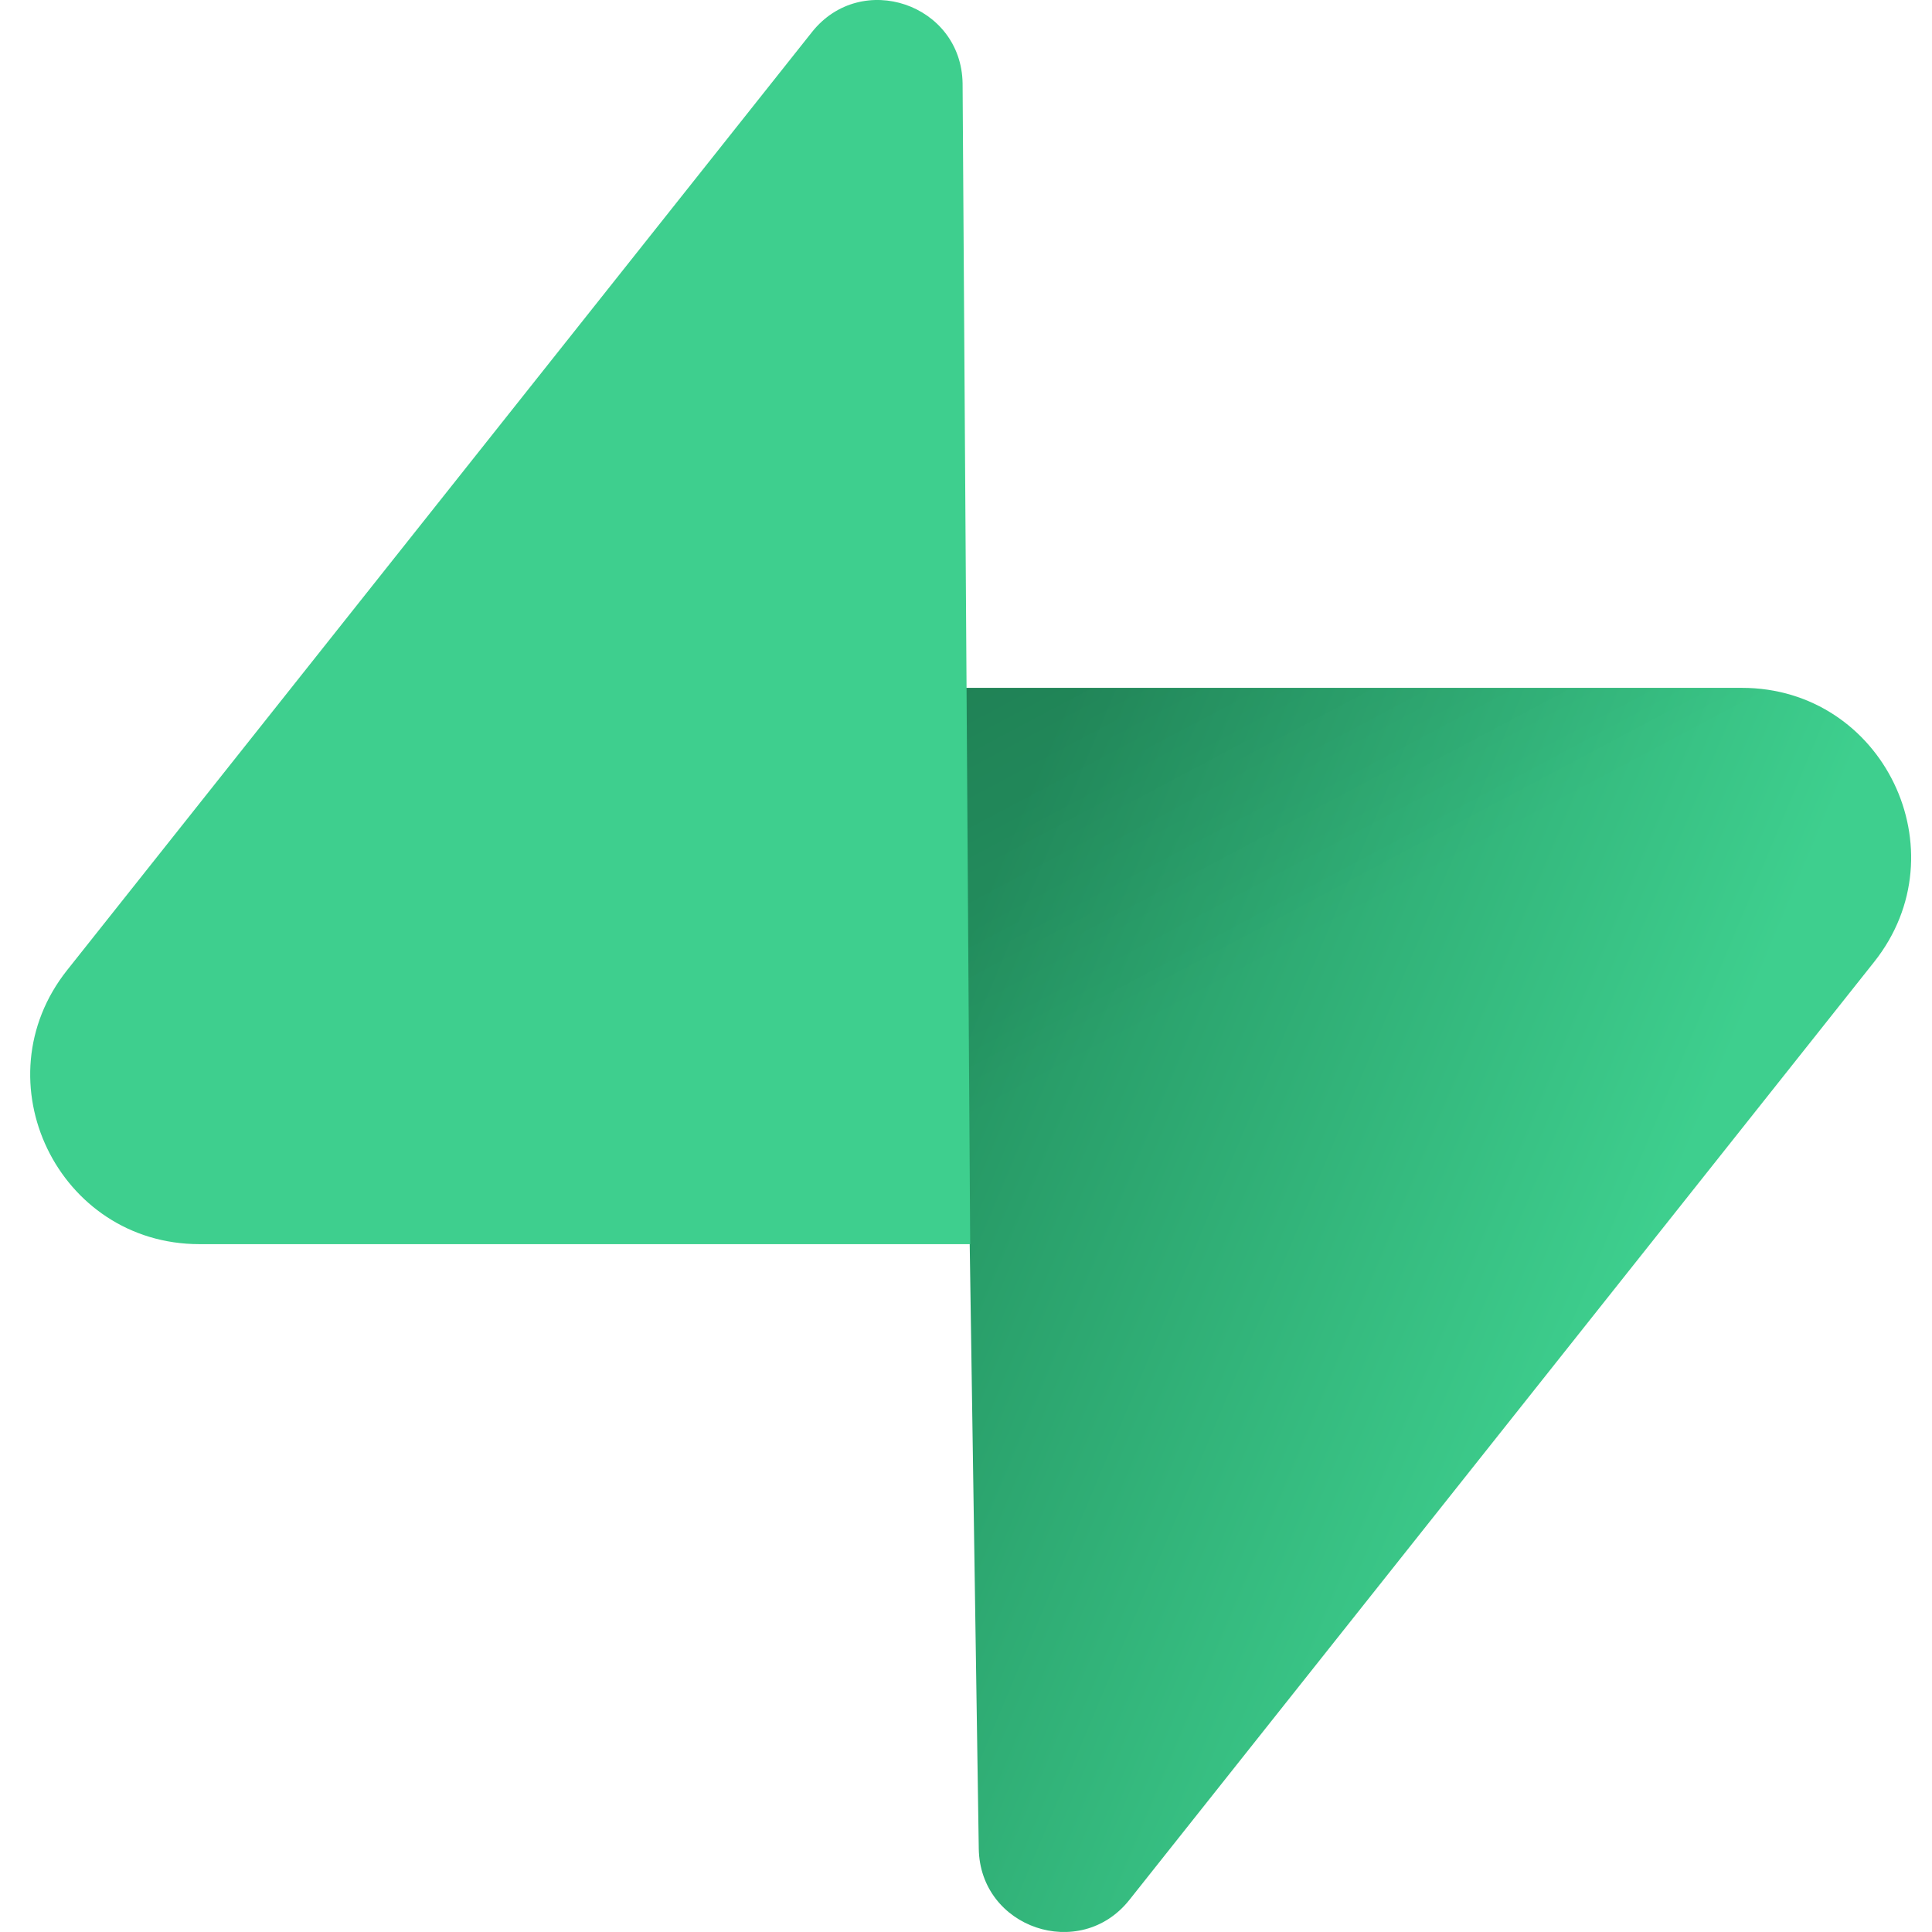
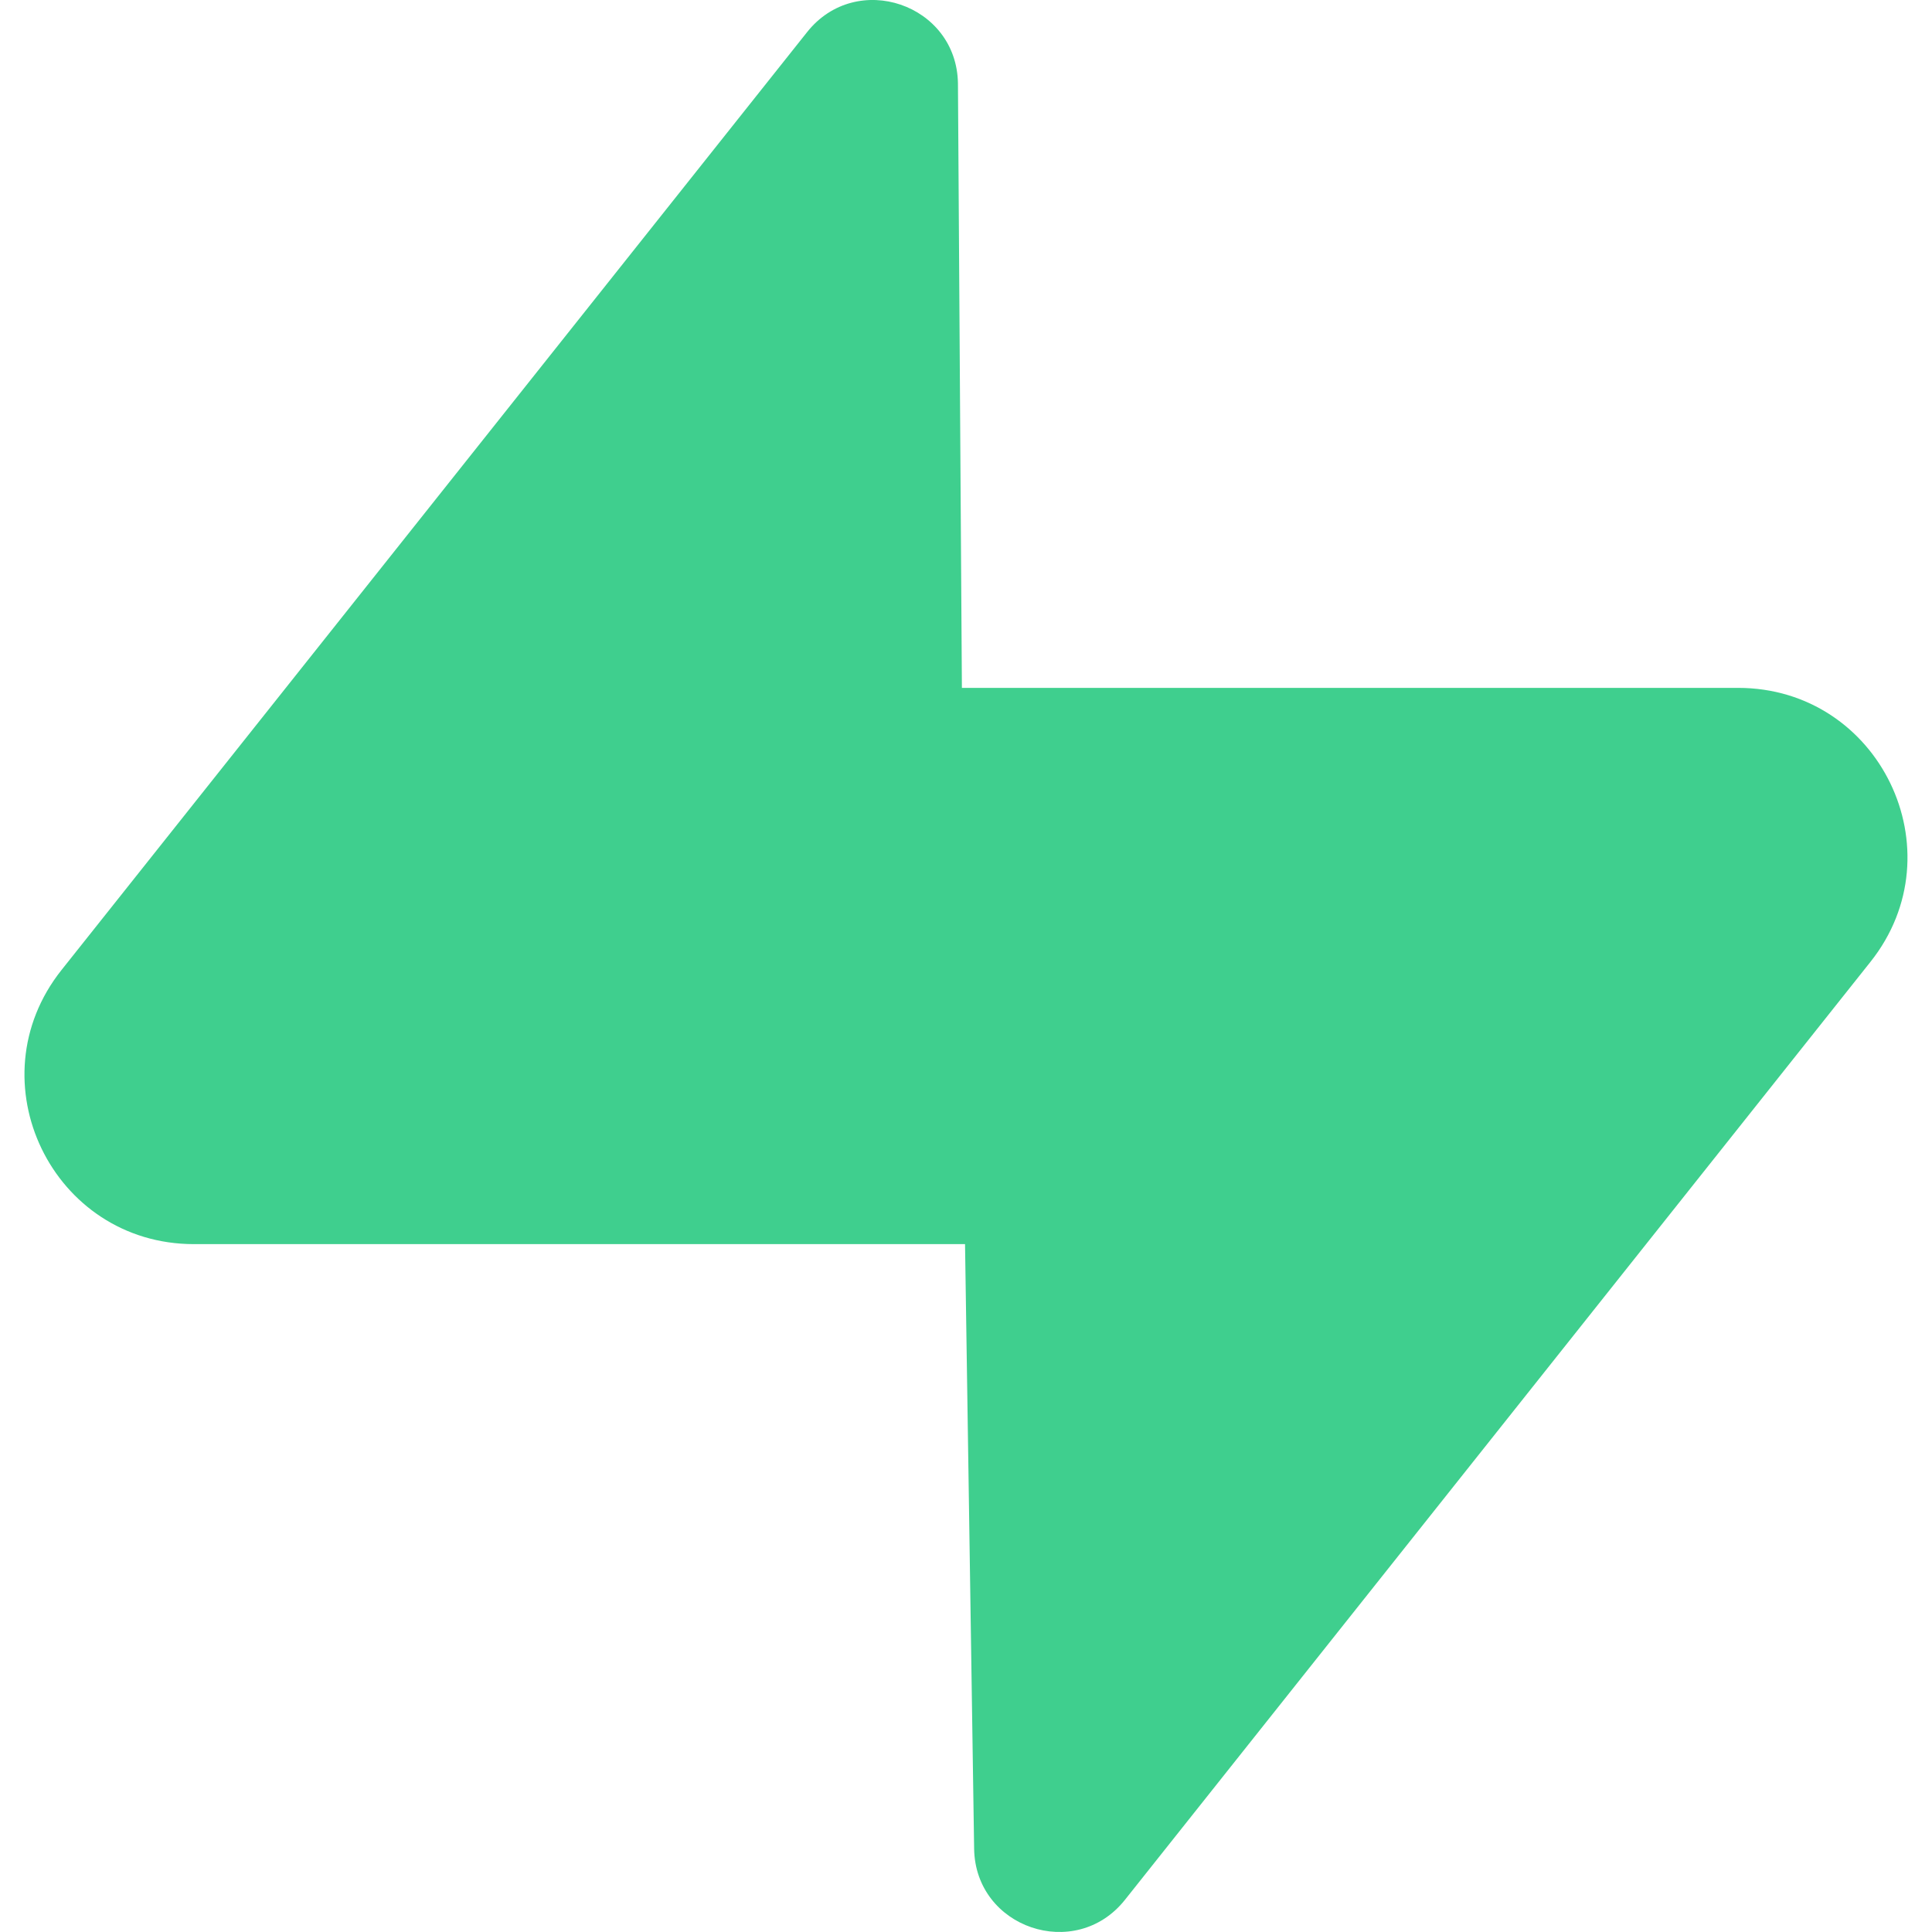
- <svg xmlns="http://www.w3.org/2000/svg" width="64" height="64" viewBox="0 0 64 64" version="1.1" id="svg20" style="fill:none">
-   <path d="m 37.412,62.937 c -1.635,2.059 -4.95,0.931 -4.989,-1.698 L 31.847,22.786 h 25.855 c 4.683,0 7.295,5.409 4.383,9.077 z" id="path2" style="fill:url(#paint0_linear);stroke-width:0.572" />
-   <path d="m 37.412,62.937 c -1.635,2.059 -4.95,0.931 -4.989,-1.698 L 31.847,22.786 h 25.855 c 4.683,0 7.295,5.409 4.383,9.077 z" id="path4" style="fill:url(#paint1_linear);fill-opacity:0.2;stroke-width:0.572" />
-   <path d="m 26.897,1.063 c 1.635,-2.059 4.95,-0.931 4.99,1.698 L 32.139,41.214 H 6.607 c -4.683,0 -7.295,-5.409 -4.383,-9.077 z" id="path6" style="fill:#3ecf8e;stroke-width:0.572" />
-   <defs id="defs18">
-     <linearGradient id="paint0_linear" x1="53.974" y1="54.974" x2="94.163" y2="71.829" gradientUnits="userSpaceOnUse" gradientTransform="matrix(0.5717731,0,0,0.5717733,0.9859008,-0.1207499)">
-       <stop stop-color="#249361" id="stop8" />
-       <stop offset="1" stop-color="#3ECF8E" id="stop10" />
-     </linearGradient>
-     <linearGradient id="paint1_linear" x1="36.156" y1="30.578" x2="54.484" y2="65.081" gradientUnits="userSpaceOnUse" gradientTransform="matrix(0.5717731,0,0,0.5717733,0.9859008,-0.1207499)">
-       <stop id="stop13" />
-       <stop offset="1" stop-opacity="0" id="stop15" />
-     </linearGradient>
-   </defs>
+ <svg xmlns="http://www.w3.org/2000/svg" fill="#3FCF8E" role="img" viewBox="0 0 24 24">
+   <path d="M11.9 1.036c-.015-.986-1.26-1.41-1.874-.637L.764 12.05C-.33 13.427.65 15.455 2.409 15.455h9.579l.113 7.51c.014.985 1.259 1.408 1.873.636l9.262-11.653c1.093-1.375.113-3.403-1.645-3.403h-9.642z" />
</svg>
